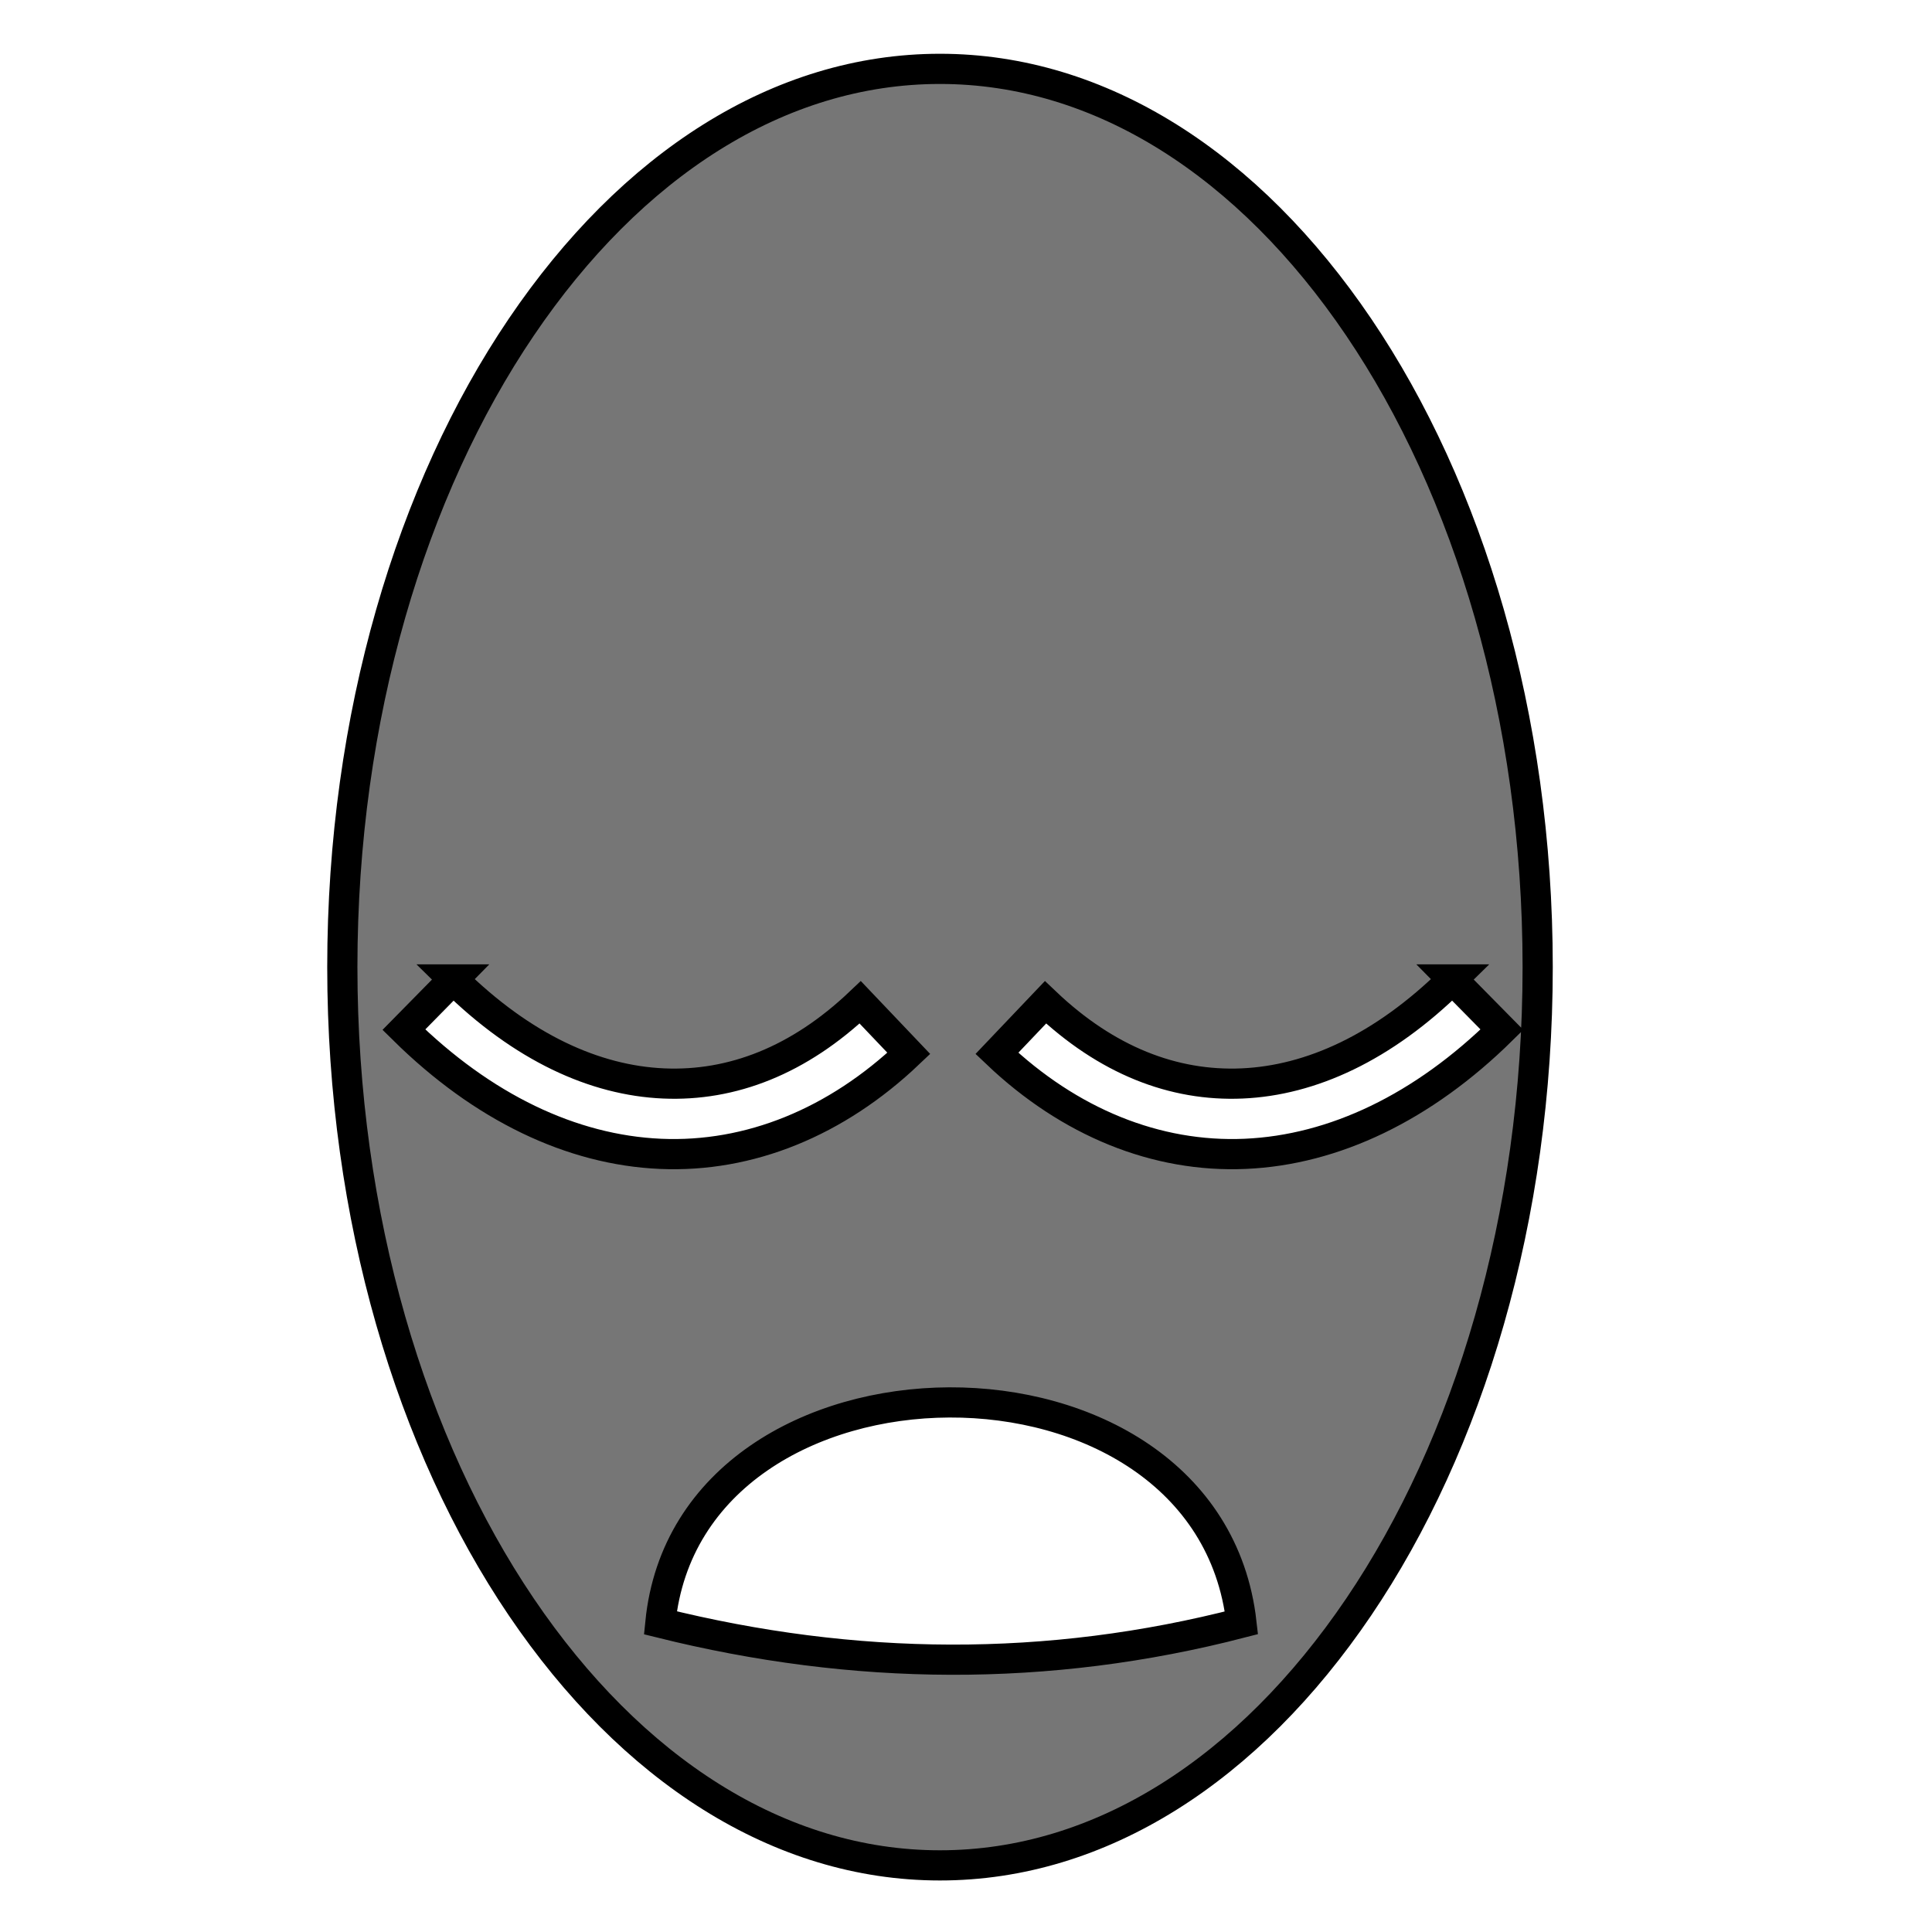
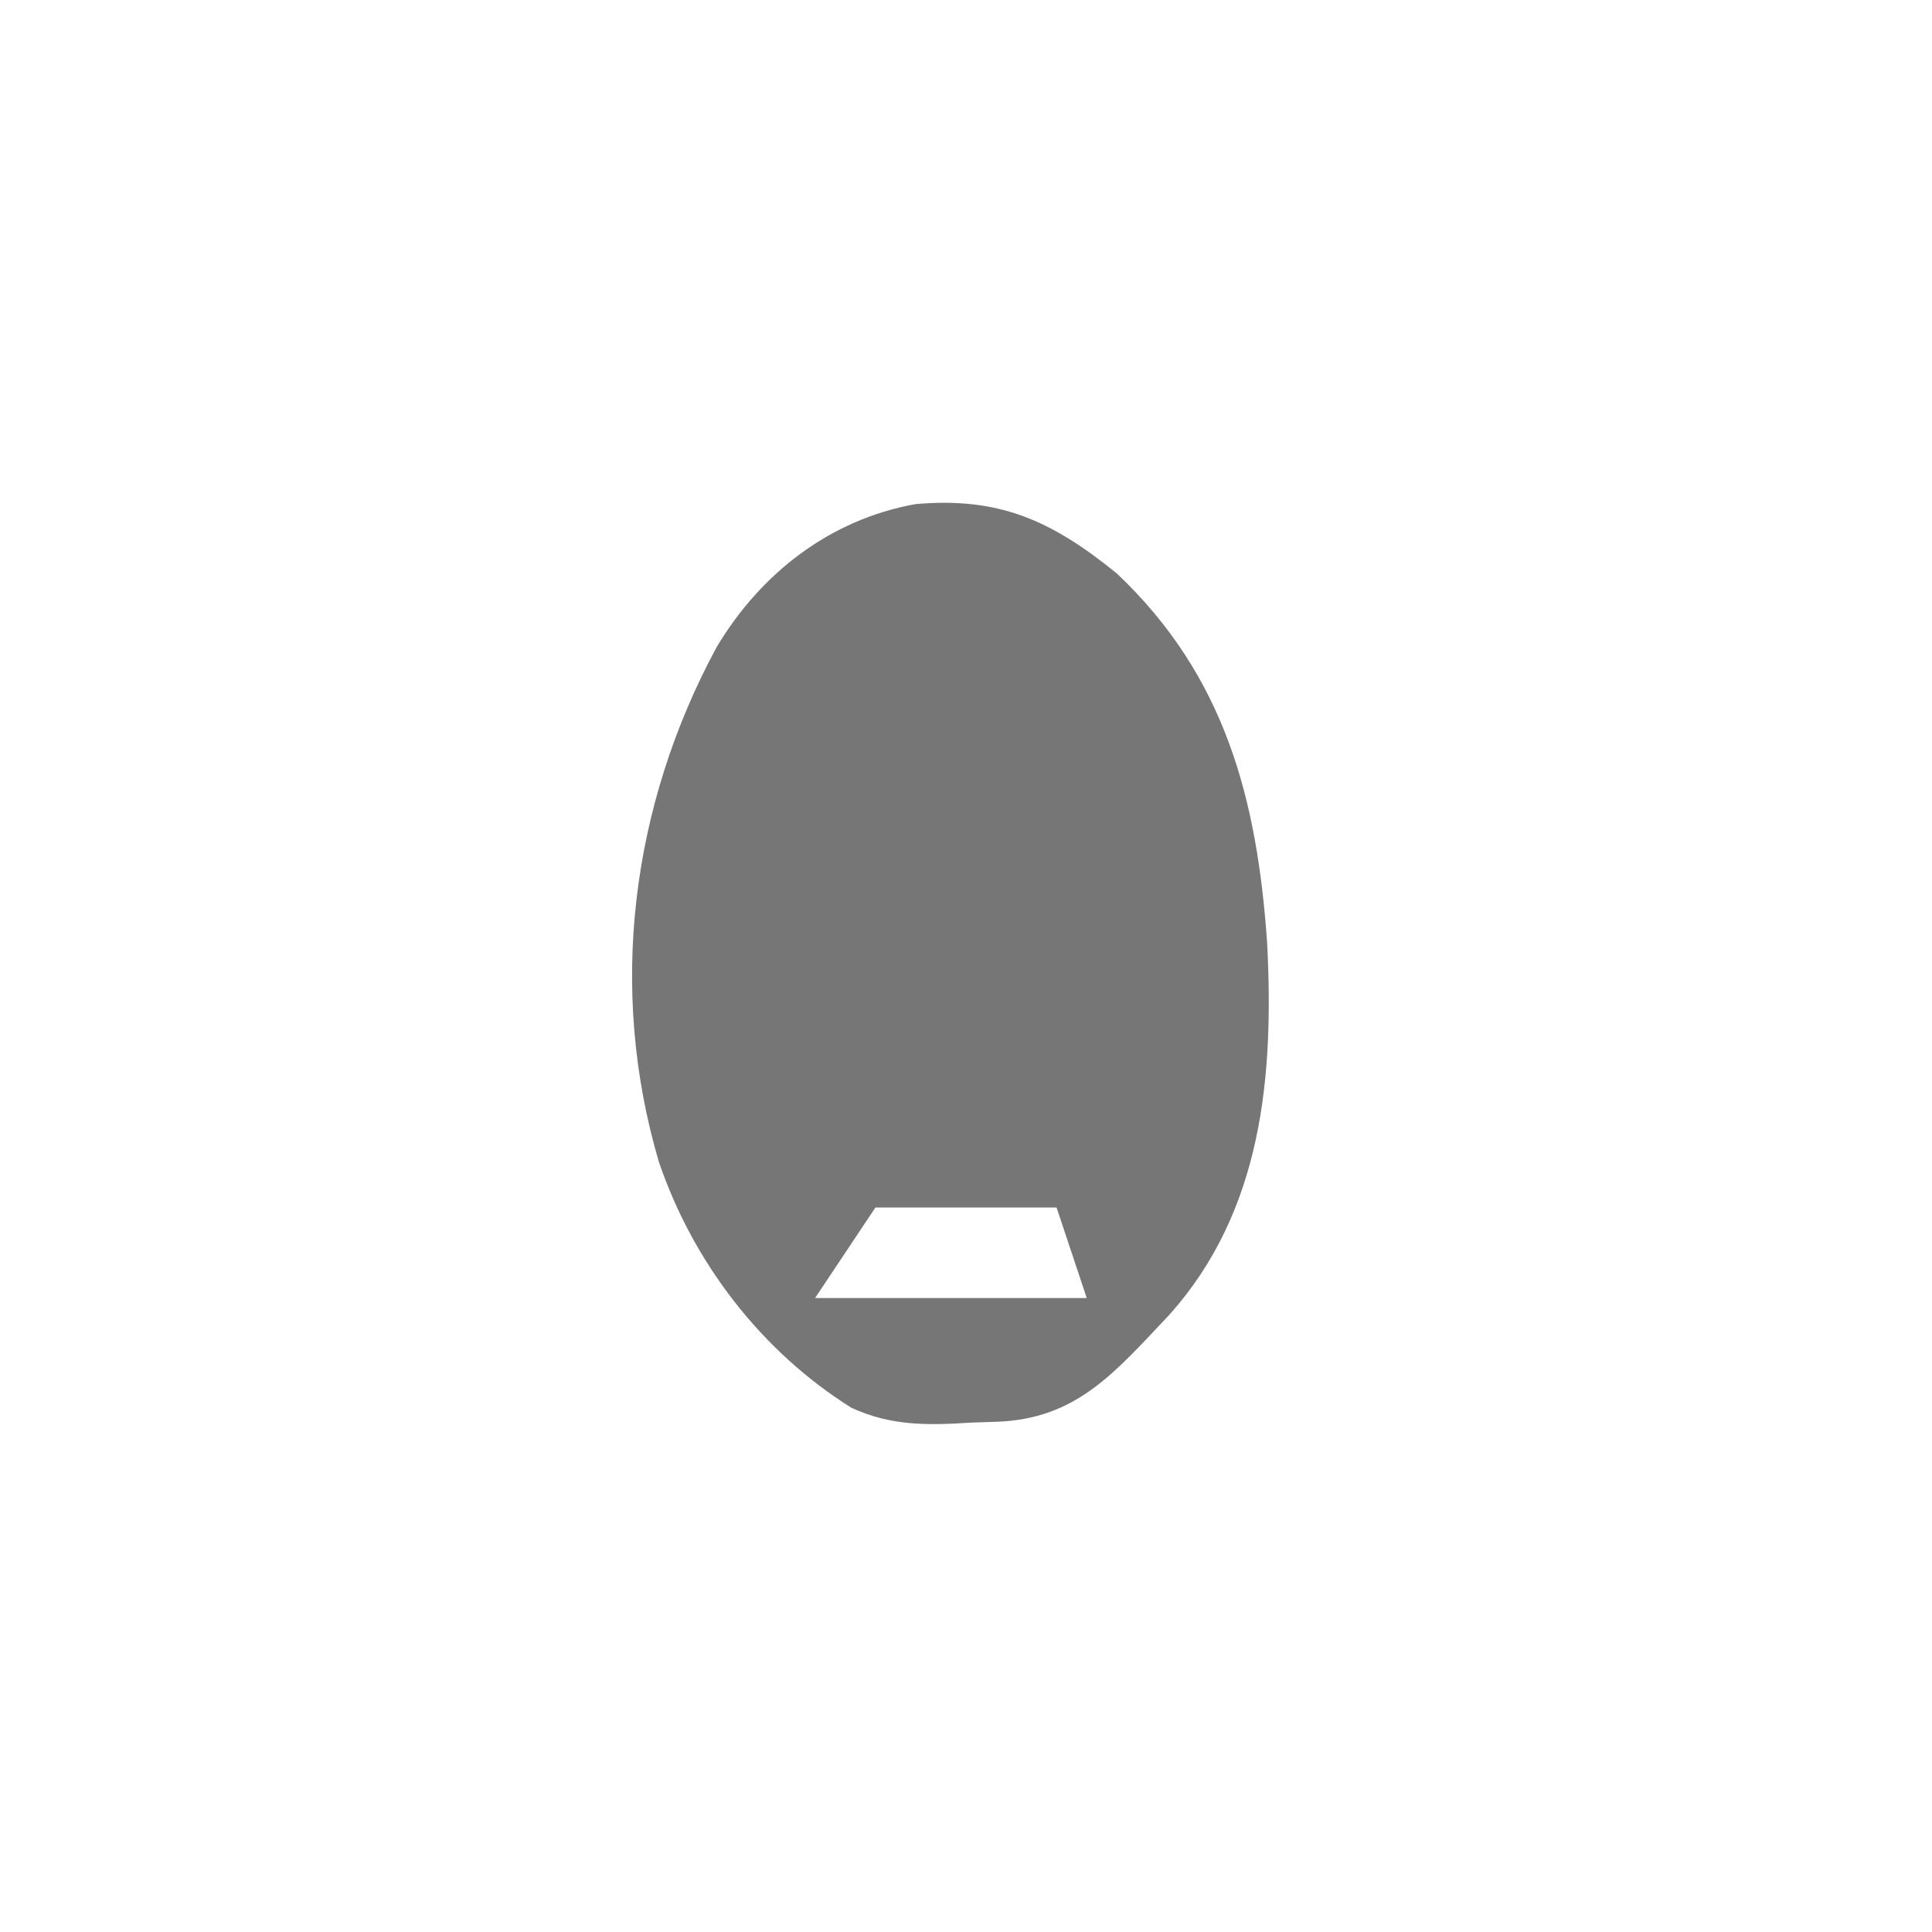
- <svg xmlns="http://www.w3.org/2000/svg" style="height: 512px; width: 512px;" viewBox="0 0 512 512">
-   <g class="" style="" transform="translate(0,0)">
-     <path d="M249.094 18.25c-42.675 0-81.852 25.486-110.938 68.438C109.07 129.637 90.72 189.74 90.72 256.28c0 66.543 18.35 126.643 47.436 169.595s68.263 68.47 110.938 68.47 81.883-25.518 110.97-68.47c29.084-42.952 47.436-103.052 47.436-169.594 0-66.54-18.352-126.64-47.438-169.592C330.978 43.736 291.77 18.25 249.094 18.25zm-128.97 241.313c18.356 18.096 37.528 26.765 55.72 27.562 18.19.797 35.927-6.096 52.125-21.5l12.874 13.53c-19.214 18.274-42.25 27.658-65.813 26.626-23.56-1.03-47.1-12.3-68-32.905l13.095-13.313zm264.782 0l13.125 13.312C377.135 293.48 353.564 304.75 330 305.78c-23.563 1.033-46.598-8.35-65.813-26.624l12.875-13.53c16.2 15.403 33.934 22.296 52.125 21.5 18.192-.798 37.365-9.467 55.72-27.563zM251.562 371.656c36.423-.156 72.996 19.144 77.438 58.406-51.33 13.296-102.67 12.767-154 0 3.858-38.638 40.14-58.25 76.563-58.406z" fill="#767676" fill-opacity="1" stroke="#000000" stroke-opacity="1" stroke-width="8" />
-   </g>
+ <svg xmlns="http://www.w3.org/2000/svg" viewBox="0 0 64 64">
+   <path fill="#767676" fill-rule="evenodd" d="M23.733 21.448 C20.905 26.691 20.134 32.772 21.83 38.501 C22.966 41.831 25.229 44.772 28.206 46.636 C29.536 47.246 30.75 47.217 32.188 47.125 C32.46 47.116 32.733 47.107 33.014 47.098 C35.676 47.004 36.934 45.457 38.75 43.539 C41.814 40.102 42.204 35.657 41.976 31.245 C41.648 26.487 40.591 22.398 37 19 C34.84 17.243 33.097 16.454 30.328 16.699 C27.496 17.207 25.196 18.991 23.733 21.448 Z M25.000 34.000 C29.000 35.000 29.000 35.000 29.000 35.000 Z M35.000 34.000 C38.000 35.000 38.000 35.000 38.000 35.000 Z M29.000 40.000 C30.980 40.000 32.960 40.000 35.000 40.000 C35.330 40.990 35.660 41.980 36.000 43.000 C33.030 43.000 30.060 43.000 27.000 43.000 C27.660 42.010 28.320 41.020 29.000 40.000 Z" />
</svg>
